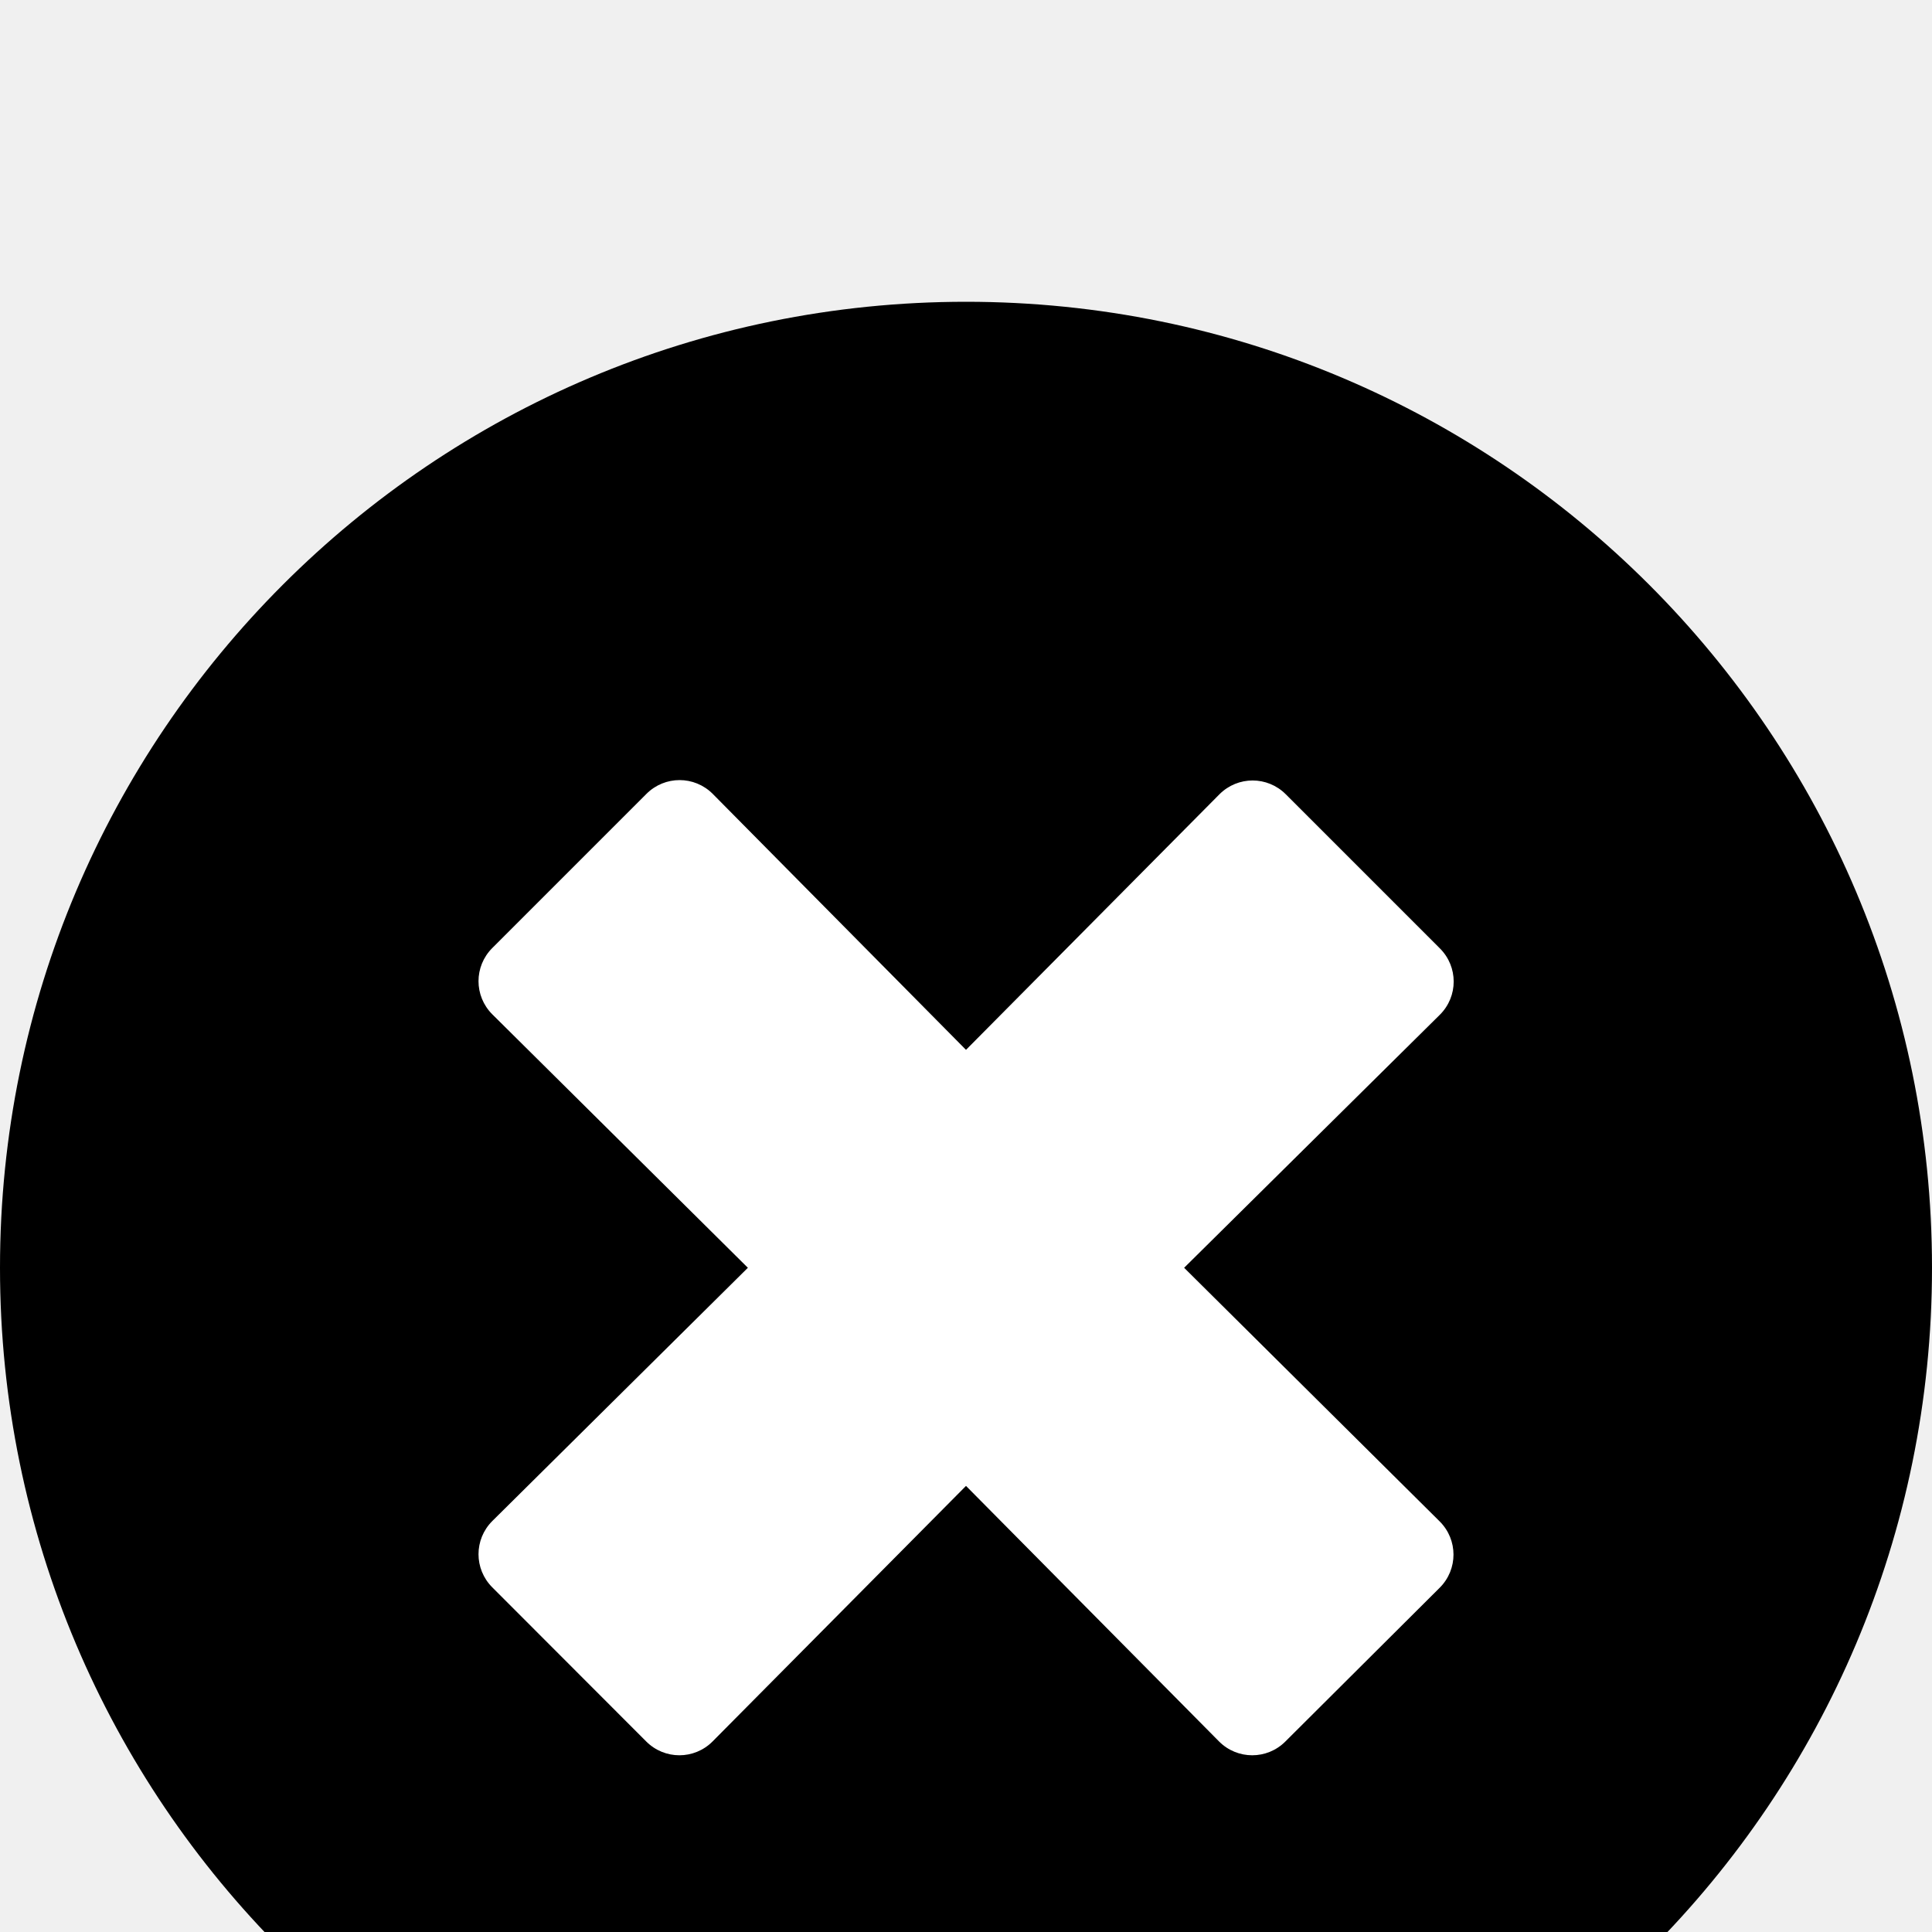
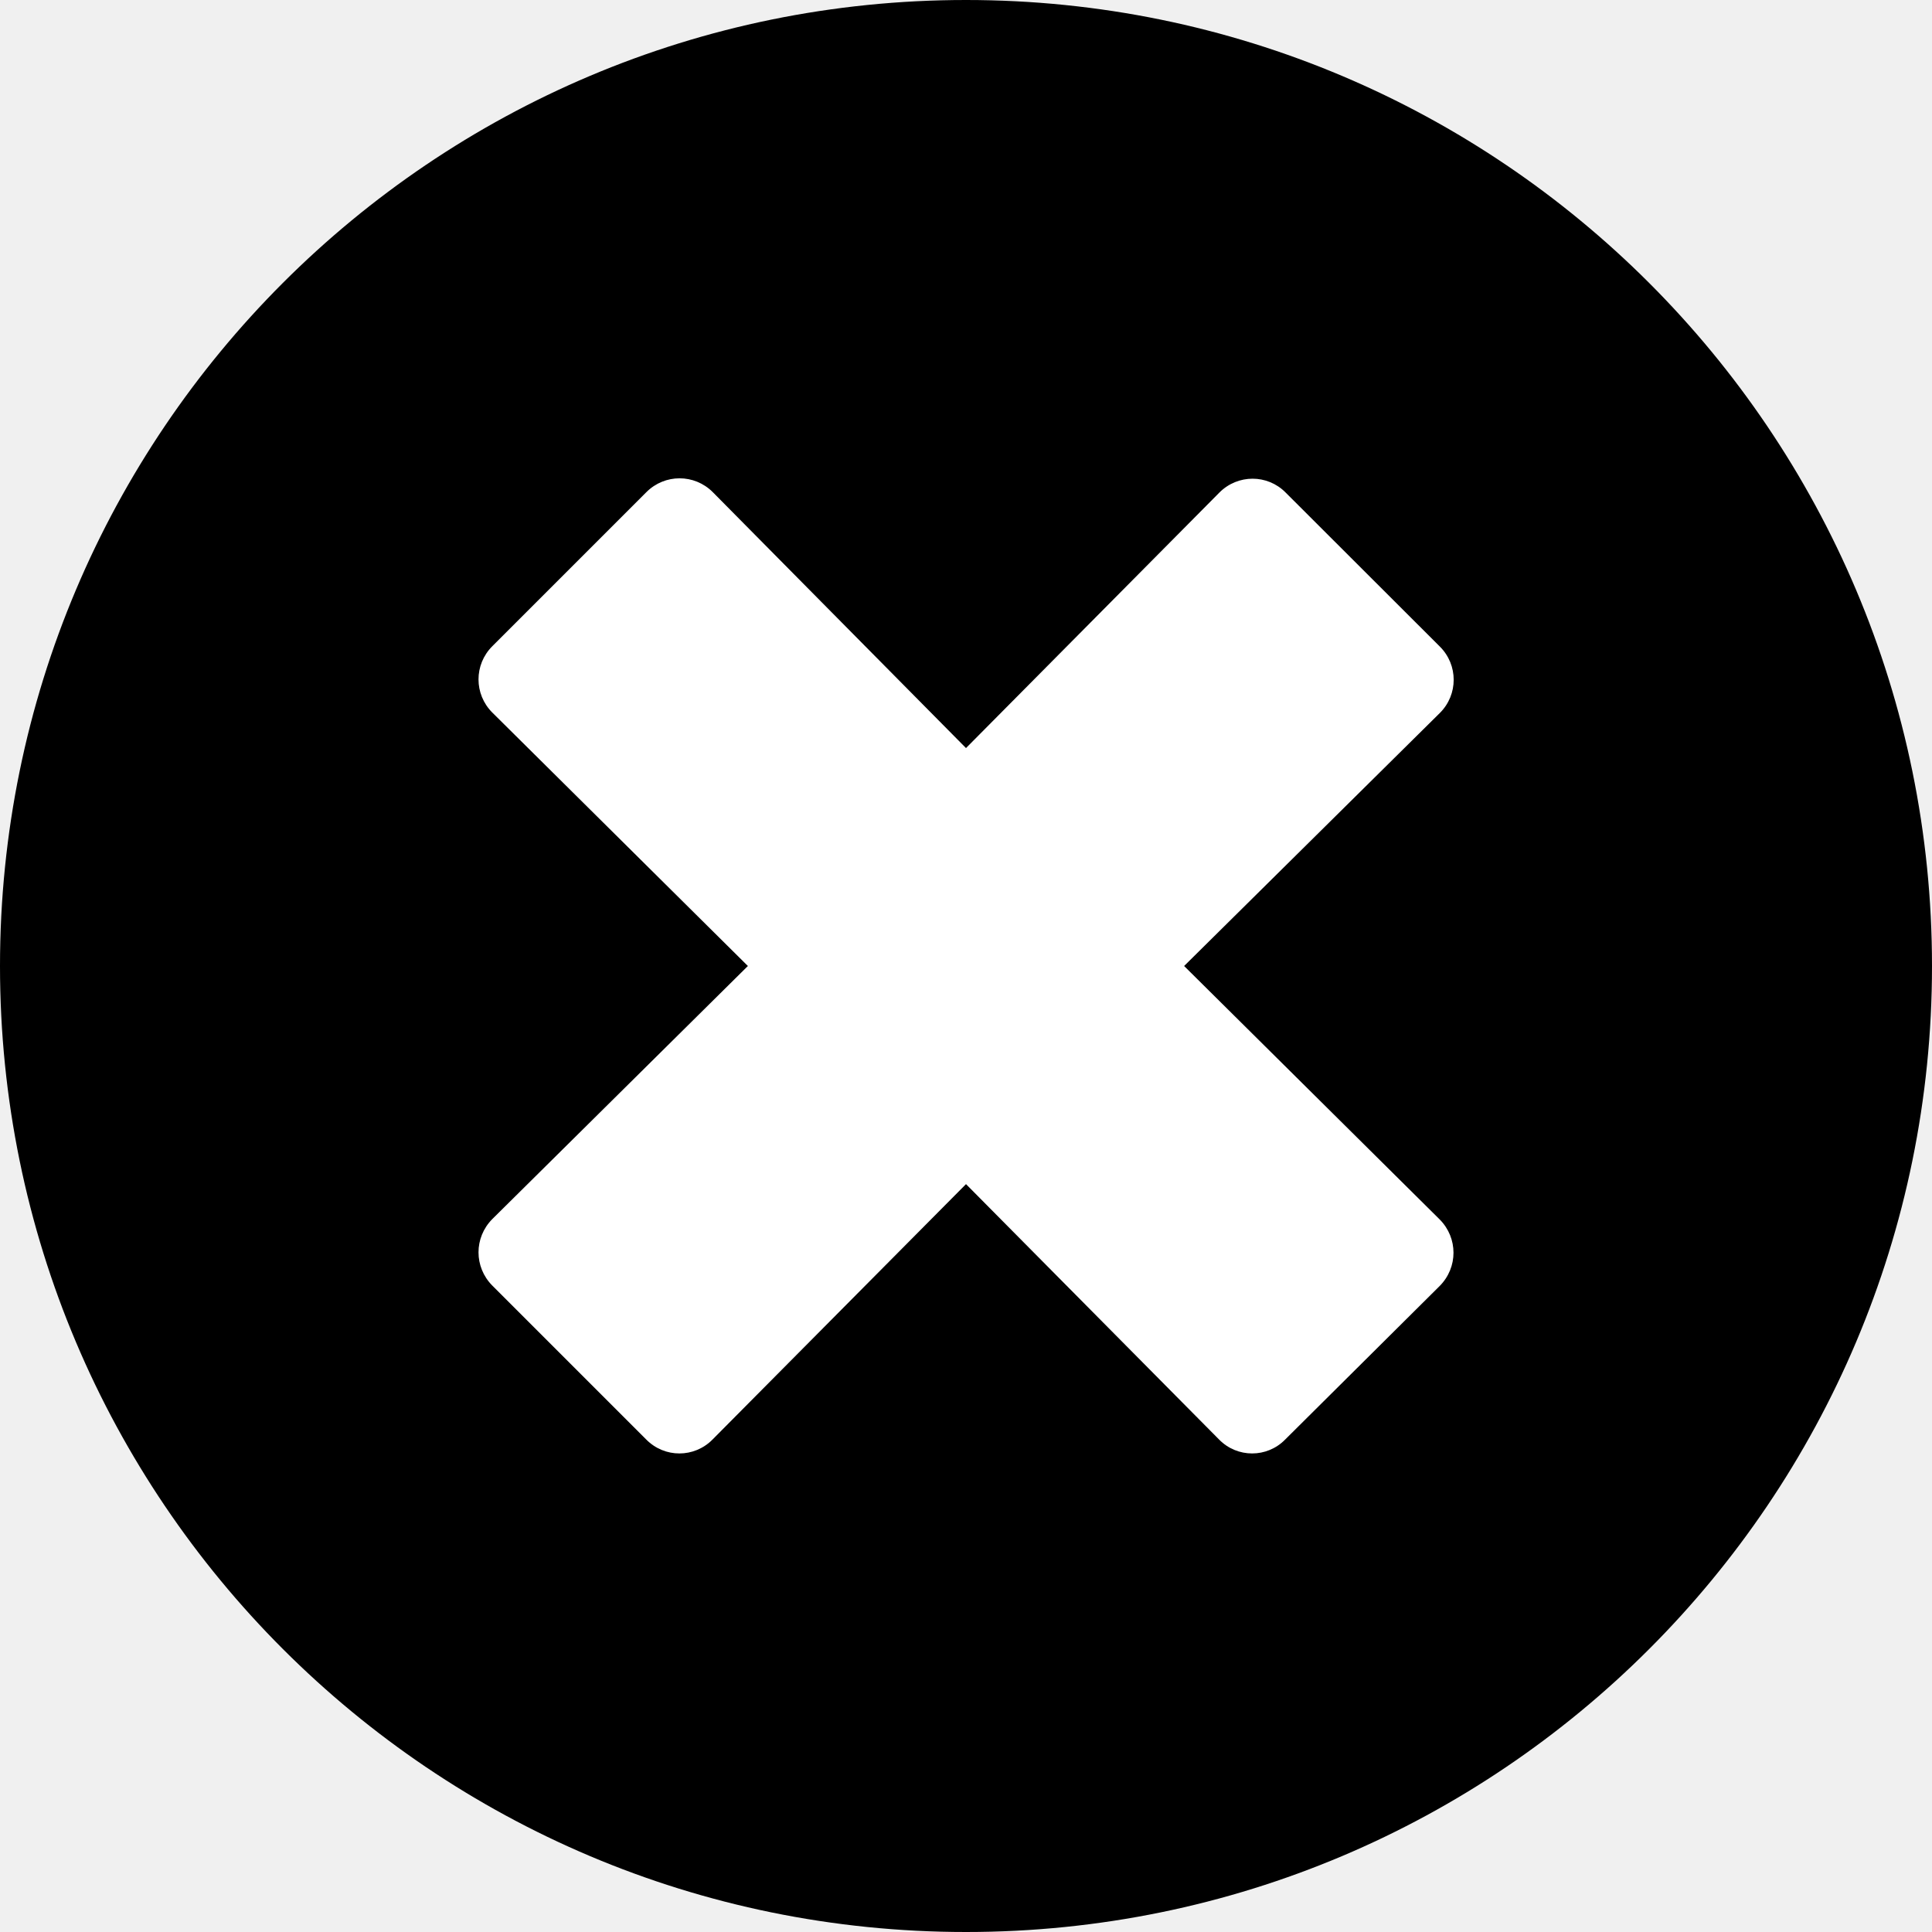
<svg xmlns="http://www.w3.org/2000/svg" width="10px" height="10px" viewBox="0 0 10 10">
-   <circle fill="#fff" class="st0" cx="5" cy="6" r="4" />
-   <path d="M5,1.562c-2.762,0-5,2.238-5,5s2.238,5,5,5s5-2.238,5-5S7.762,1.562,5,1.562z M7.452,7.875c0.095,0.095,0.095,0.248,0,0.343  L6.653,9.014c-0.095,0.095-0.248,0.095-0.343,0L5,7.691L3.688,9.014c-0.095,0.095-0.248,0.095-0.343,0L2.548,8.216  c-0.095-0.095-0.095-0.248,0-0.343l1.323-1.311L2.548,5.25c-0.095-0.095-0.095-0.248,0-0.343l0.798-0.798  c0.095-0.095,0.248-0.095,0.343,0L5,5.434l1.312-1.323c0.095-0.095,0.248-0.095,0.343,0l0.798,0.798  c0.095,0.095,0.095,0.248,0,0.343L6.129,6.562L7.452,7.875z" />
+   <circle fill="#FFFFFF" cx="5" cy="5" r="4" />
+   <path d="M5,0C2.238,0,0,2.238,0,5c0,2.761,2.238,5,5,5c2.762,0,5-2.238,5-5C10,2.238,7.762,0,5,0z M7.452,6.312  c0.095,0.096,0.095,0.248,0,0.344l-0.8,0.795c-0.094,0.096-0.248,0.096-0.342,0L5,6.129L3.688,7.451  c-0.095,0.096-0.248,0.096-0.343,0L2.548,6.654c-0.095-0.096-0.095-0.248,0-0.344L3.871,5L2.548,3.688  c-0.095-0.095-0.095-0.248,0-0.343l0.798-0.798c0.095-0.095,0.248-0.095,0.343,0L5,3.872l1.312-1.323  c0.095-0.095,0.248-0.095,0.342,0l0.799,0.798c0.095,0.095,0.095,0.248,0,0.343L6.129,5L7.452,6.312z" />
</svg>
